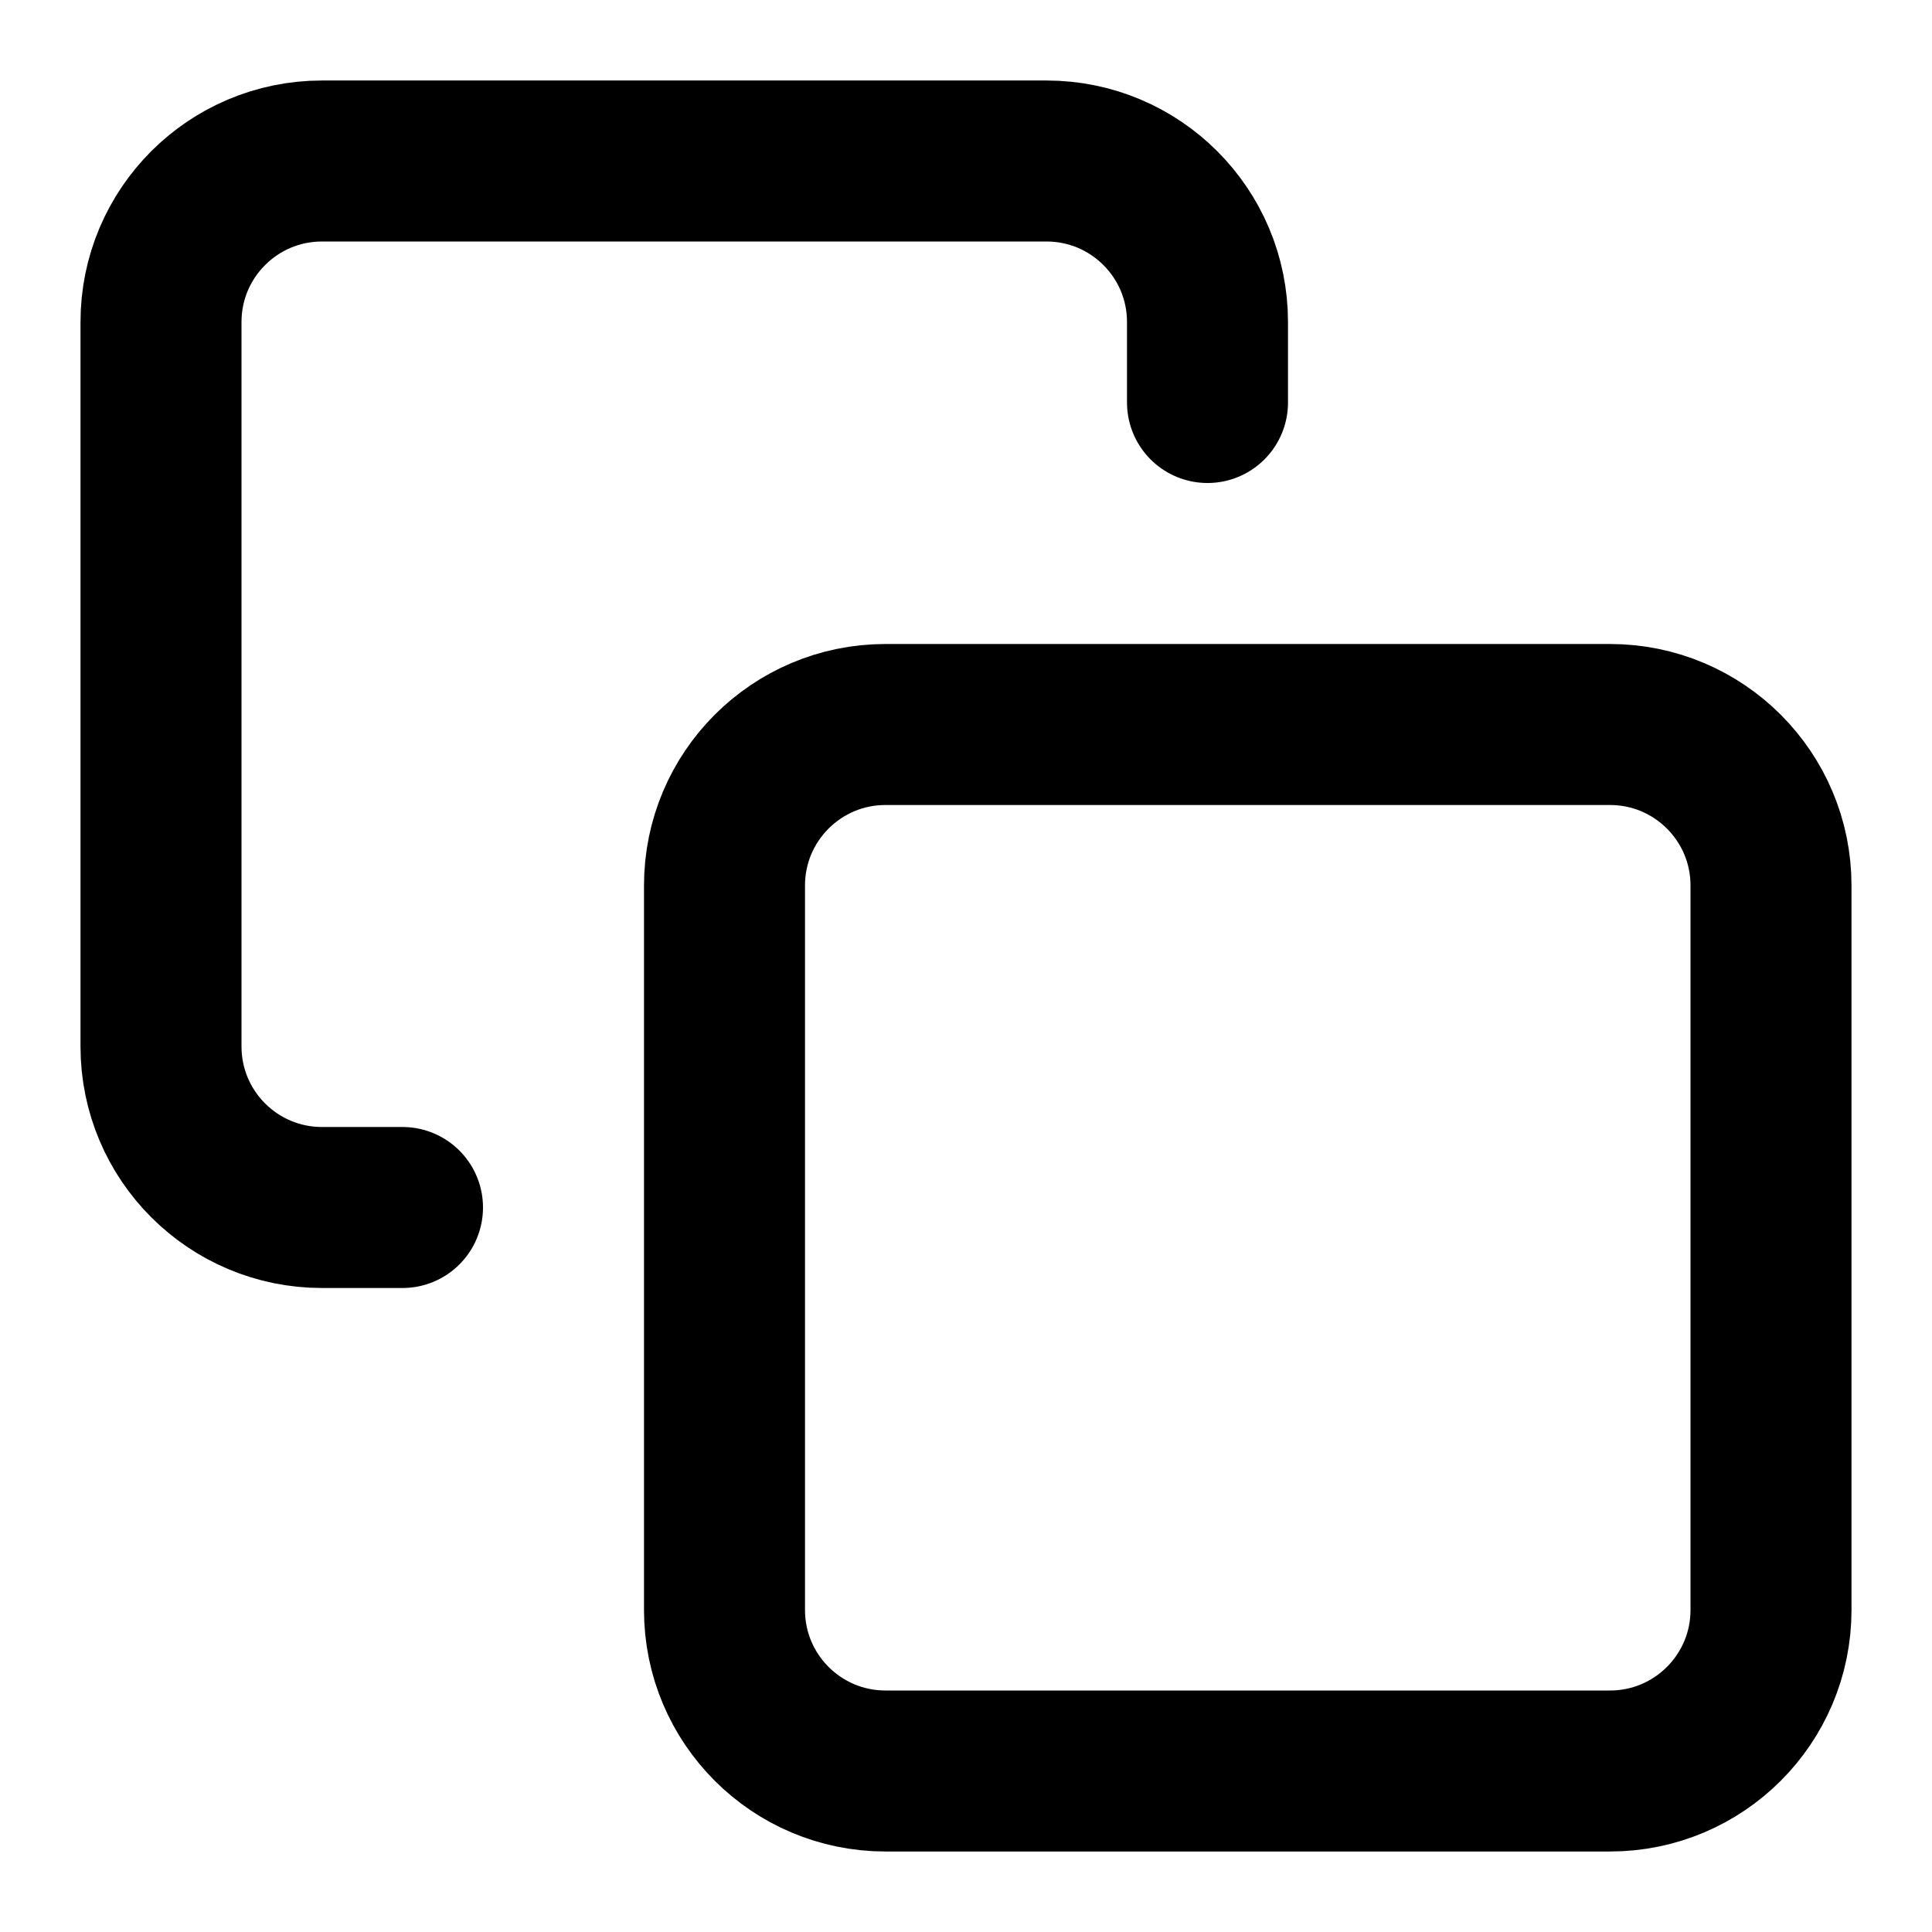
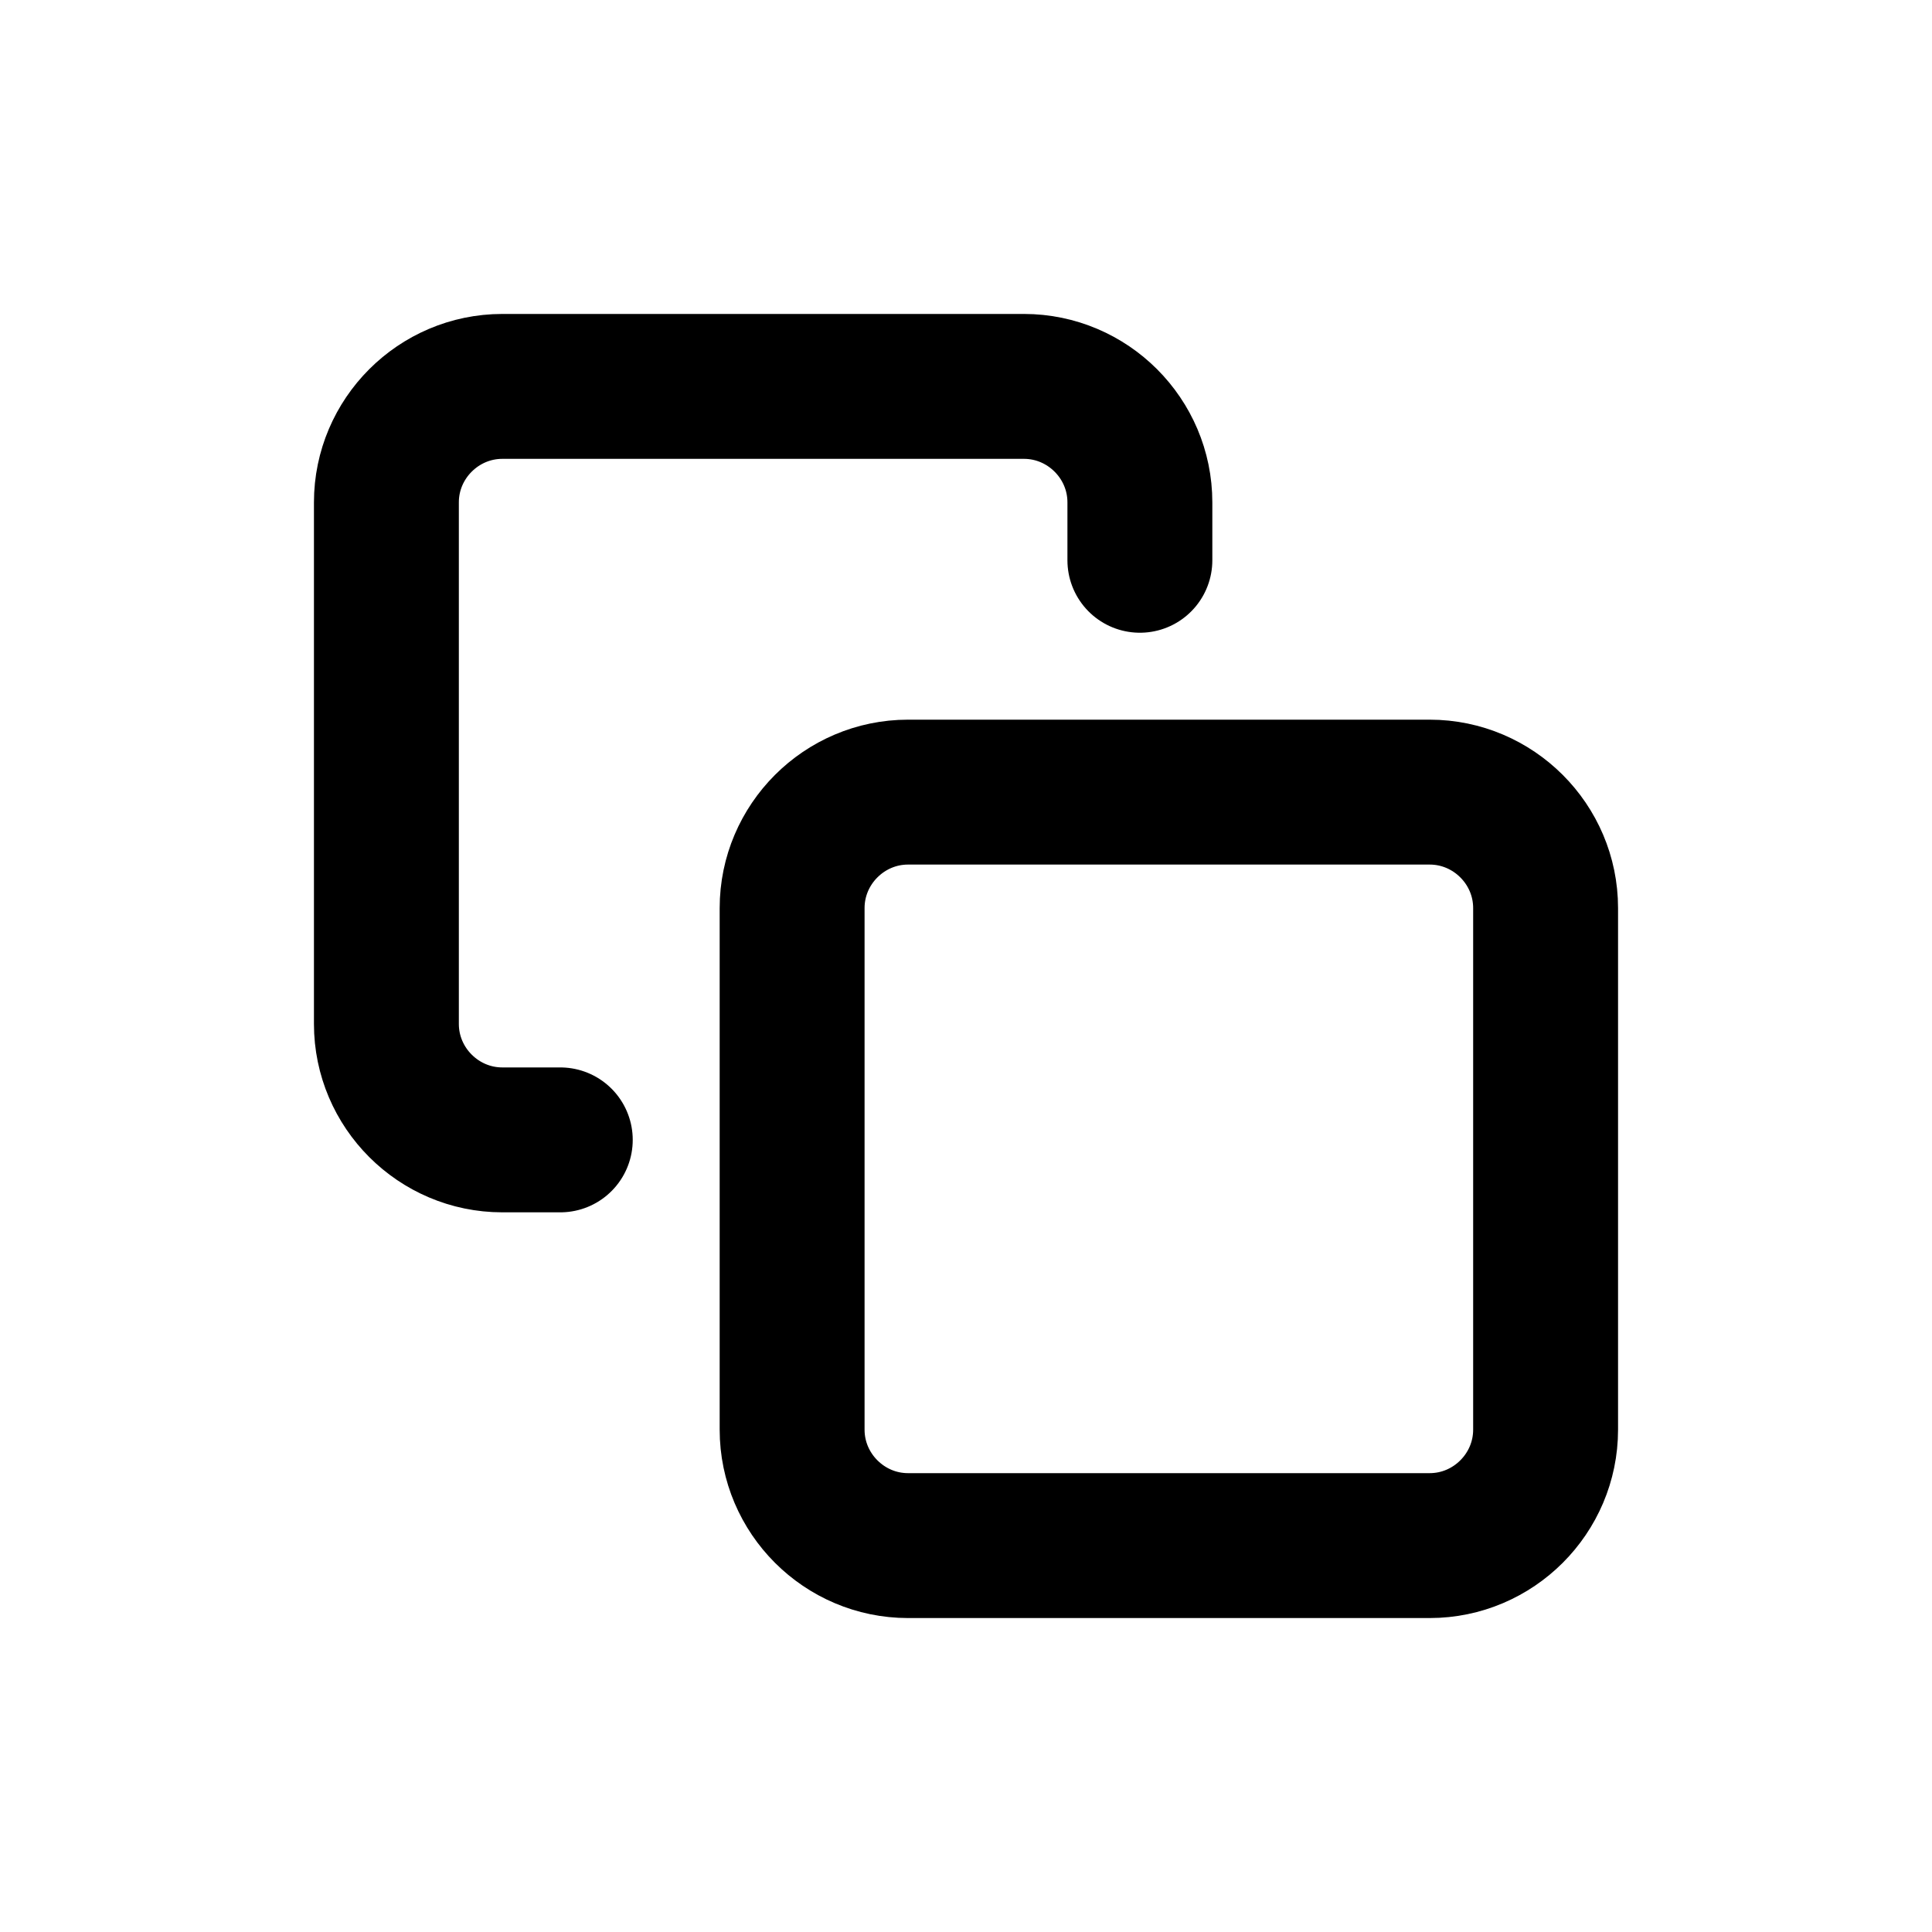
- <svg xmlns="http://www.w3.org/2000/svg" width="24" height="24" viewBox="0 0 24 24" fill="none" stroke="currentColor" stroke-width="2" stroke-linecap="round" stroke-linejoin="round" class="feather feather-copy">
-   <rect x="9" y="9" width="13" height="13" rx="2" ry="2" />
-   <path d="M5 15H4a2 2 0 0 1-2-2V4a2 2 0 0 1 2-2h9a2 2 0 0 1 2 2v1" />
+ <svg xmlns="http://www.w3.org/2000/svg" id="a" data-name="Layer 1" width="20" height="20" viewBox="0 0 20 20">
+   <path d="m9.4,8.2h5.4c.66,0,1.2.54,1.2,1.2v5.4c0,.66-.54,1.2-1.2,1.2h-5.4c-.66,0-1.2-.54-1.2-1.2v-5.4c0-.66.54-1.2,1.2-1.2Zm2.4-2.4v-.6c0-.66-.54-1.2-1.2-1.2h-5.4c-.66,0-1.2.54-1.2,1.2v5.4c0,.66.54,1.2,1.2,1.2h.6" fill="none" stroke="#000" stroke-linecap="round" stroke-linejoin="round" stroke-width="1.5" />
</svg>
